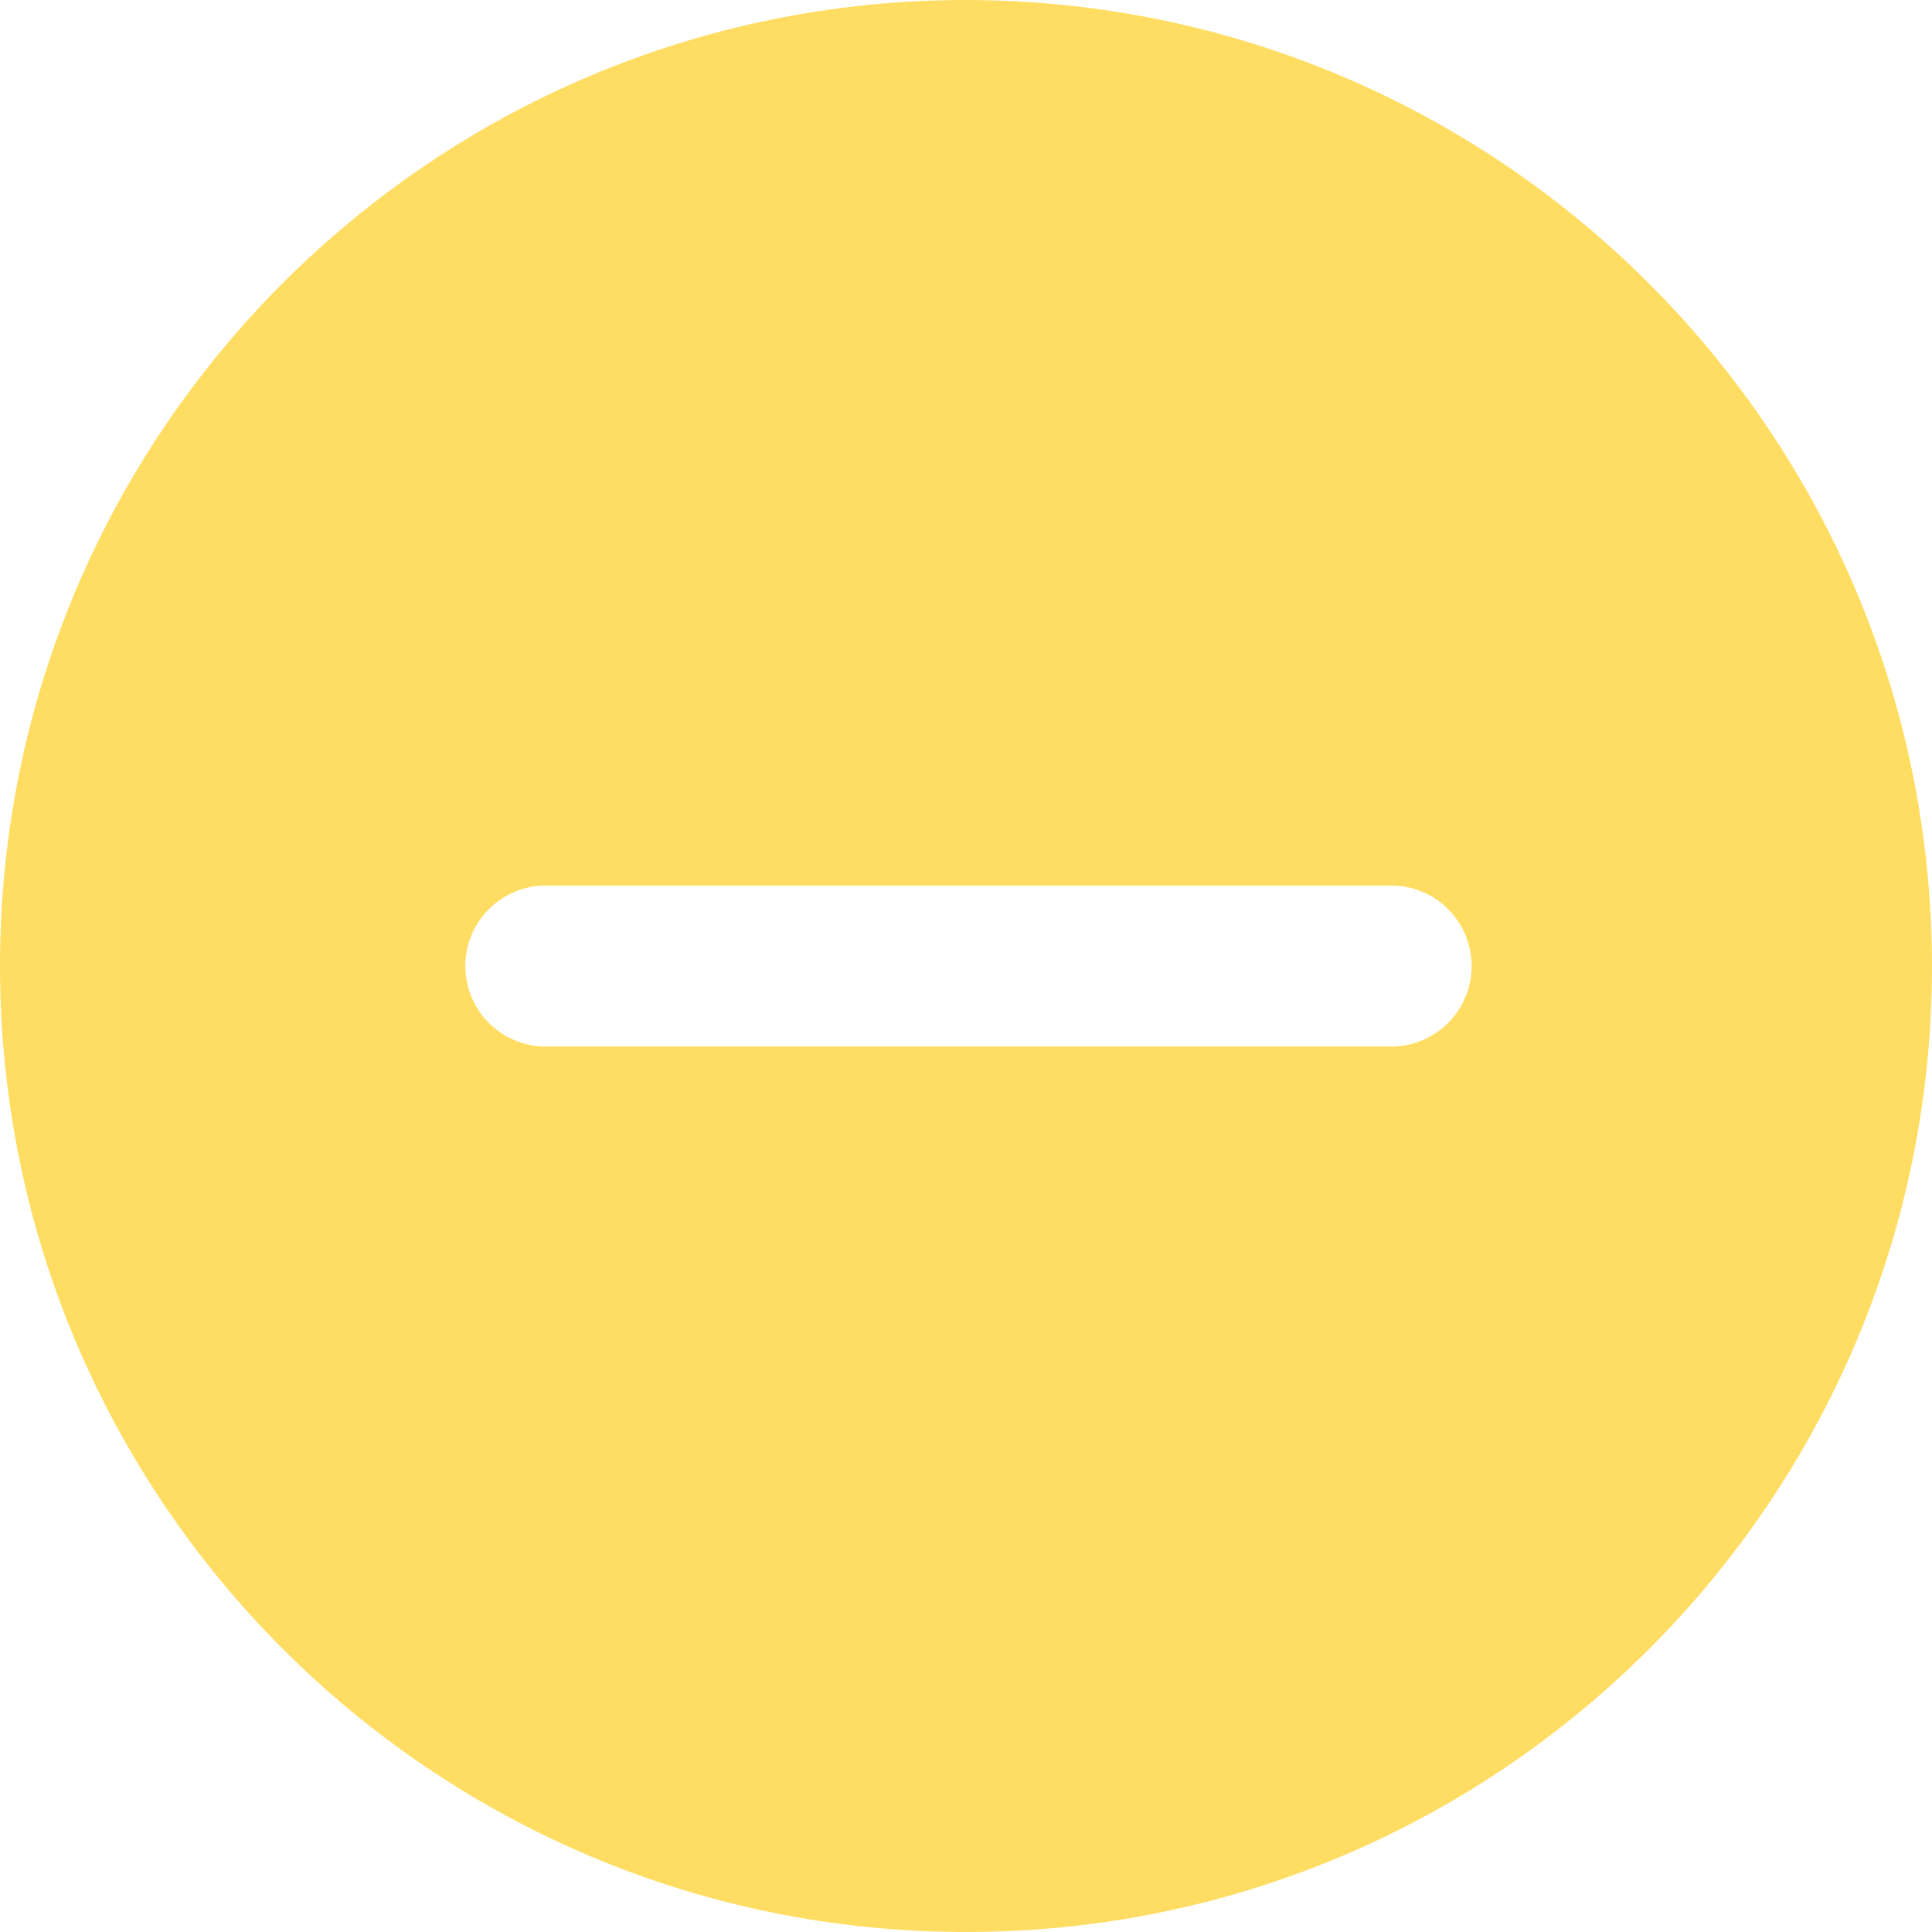
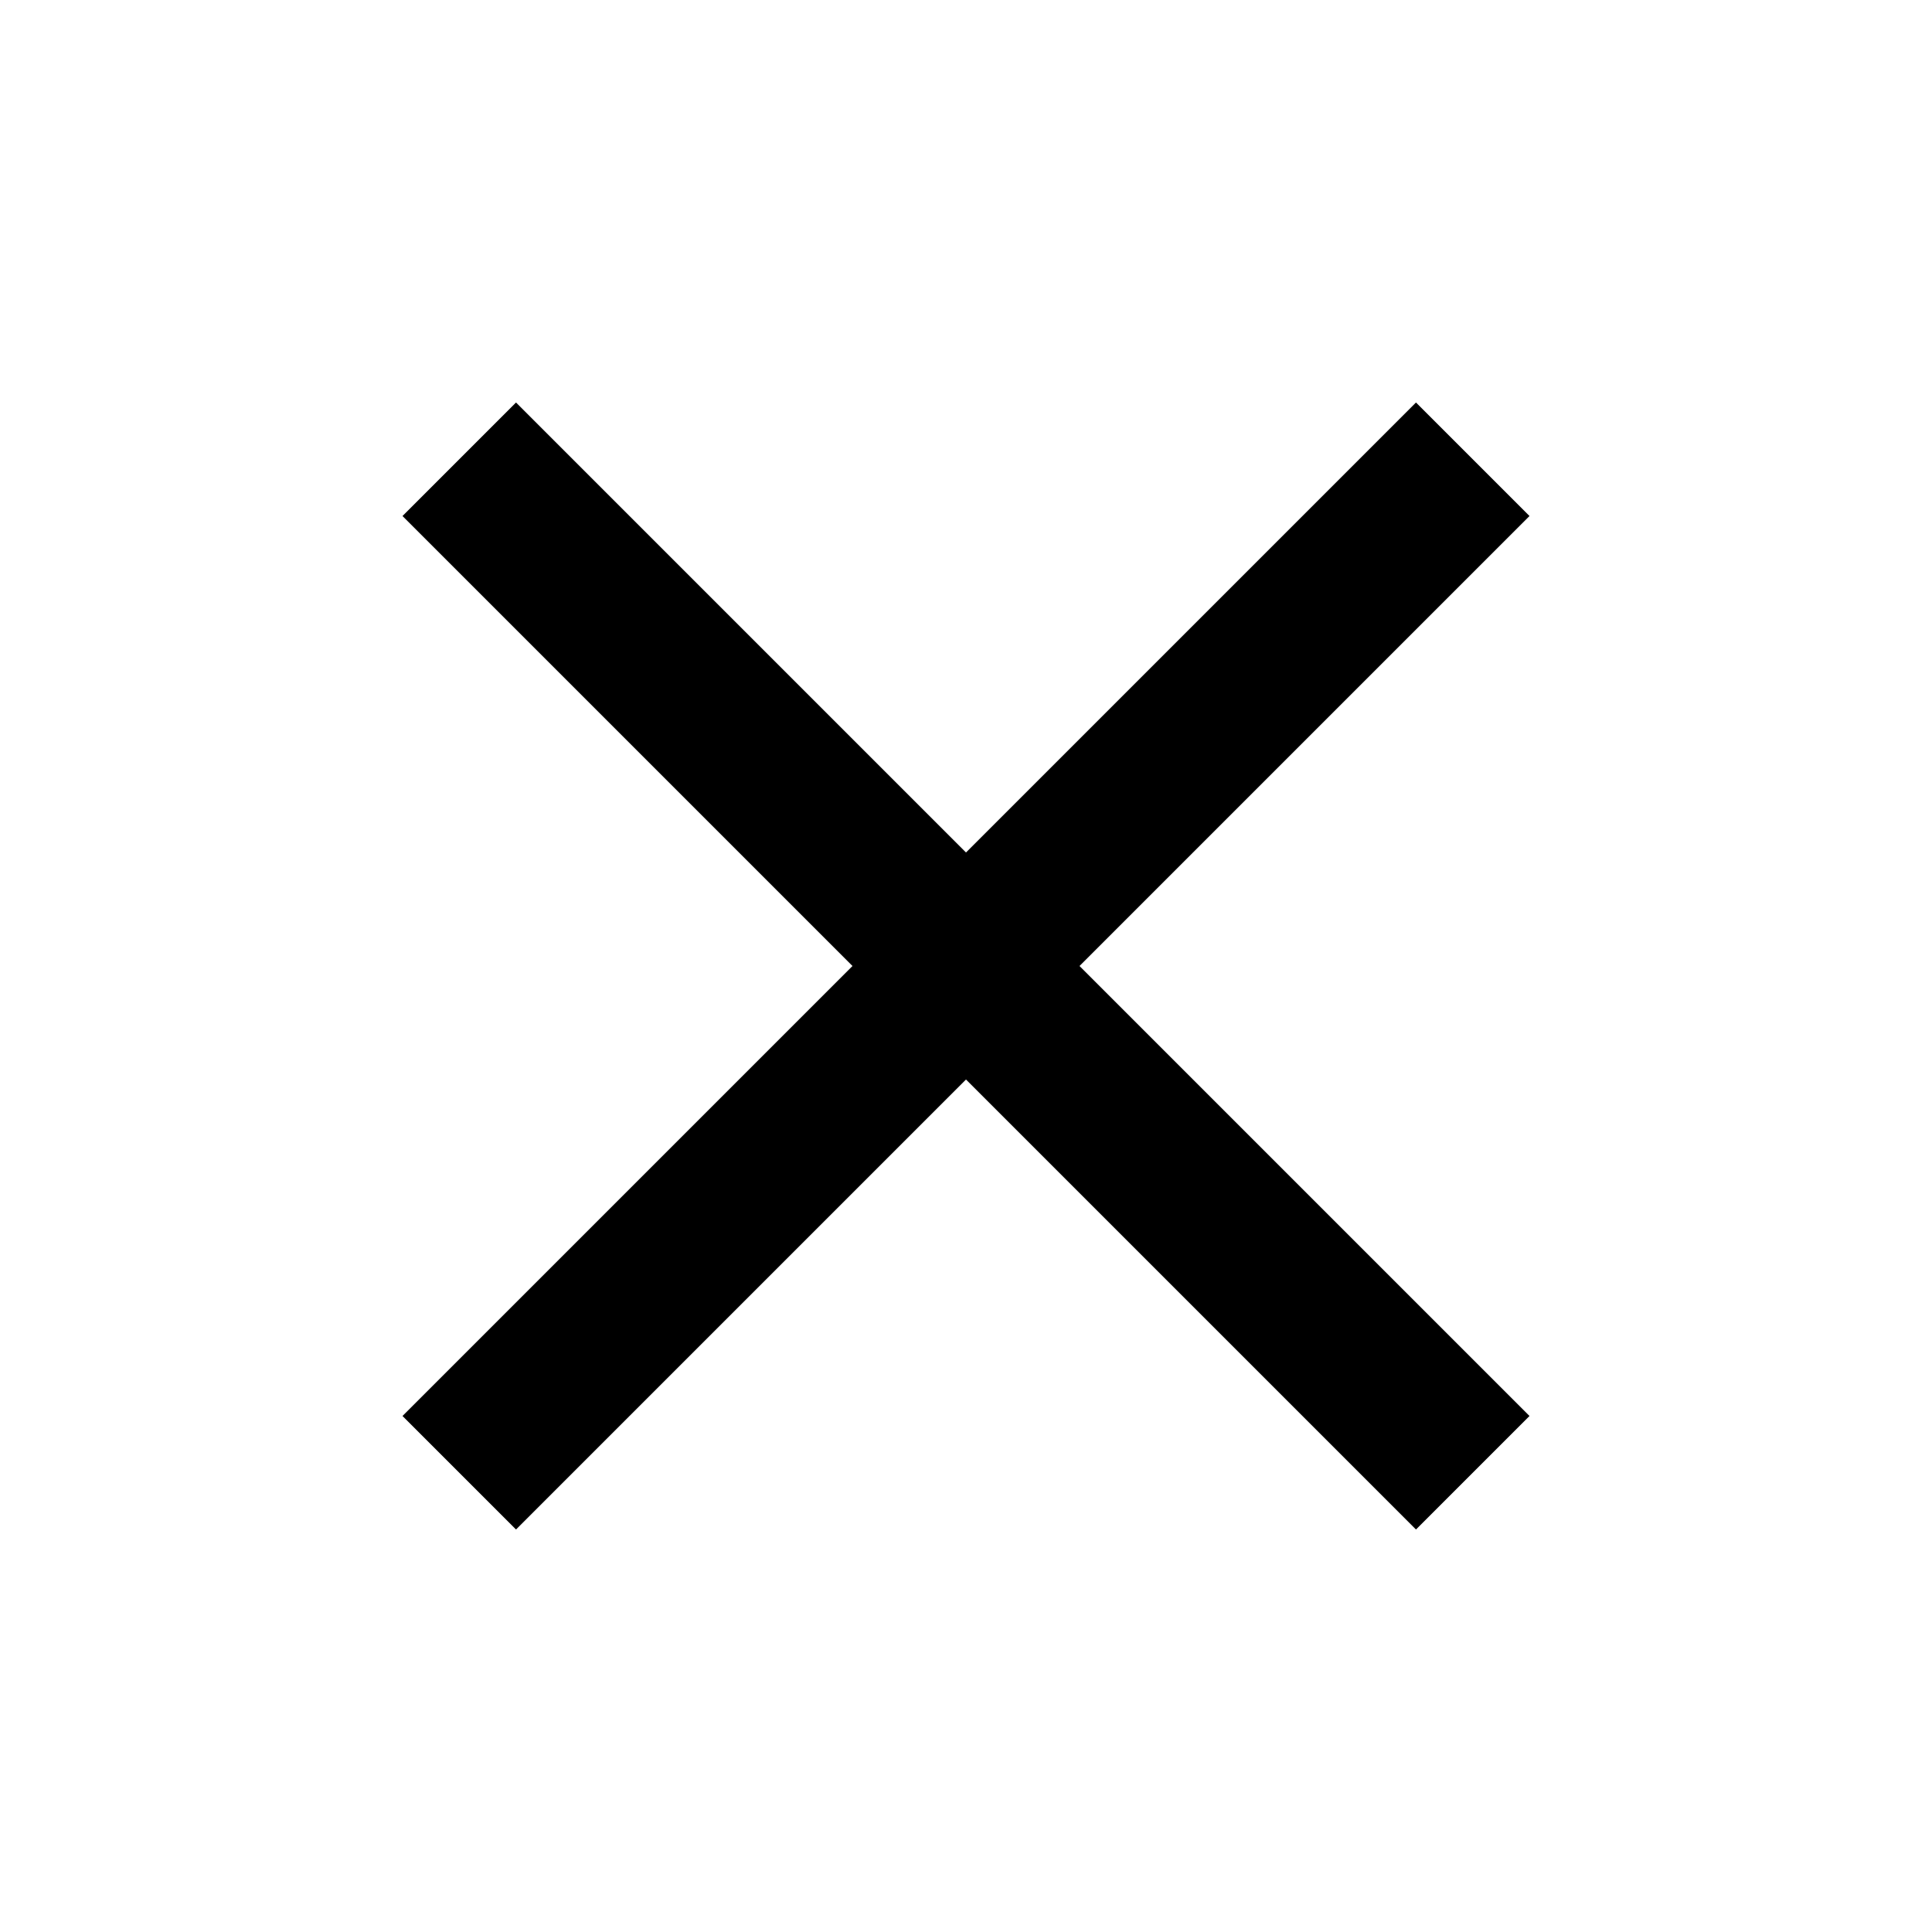
- <svg xmlns="http://www.w3.org/2000/svg" id="close_-_detail_page" data-name="close - detail page" width="25" height="25" viewBox="0 0 25 25">
-   <path id="close_-_detail_page-2" data-name="close - detail page" d="M12.5,0A12.5,12.5,0,1,0,25,12.5,12.514,12.514,0,0,0,12.5,0Zm5.469,13.542H7.031a1.042,1.042,0,0,1,0-2.083H17.969a1.042,1.042,0,1,1,0,2.083Zm0,0" fill="#ffdd62" />
+ <svg xmlns="http://www.w3.org/2000/svg" stroke="currentColor" fill="currentColor" stroke-width="0" viewBox="0 0 24 24" height="1em" width="1em">
+   <path fill="none" d="M0 0h24v24H0z" />
+   <path d="M19 6.41L17.59 5 12 10.59 6.41 5 5 6.41 10.59 12 5 17.59 6.41 19 12 13.41 17.59 19 19 17.59 13.41 12z" />
</svg>
